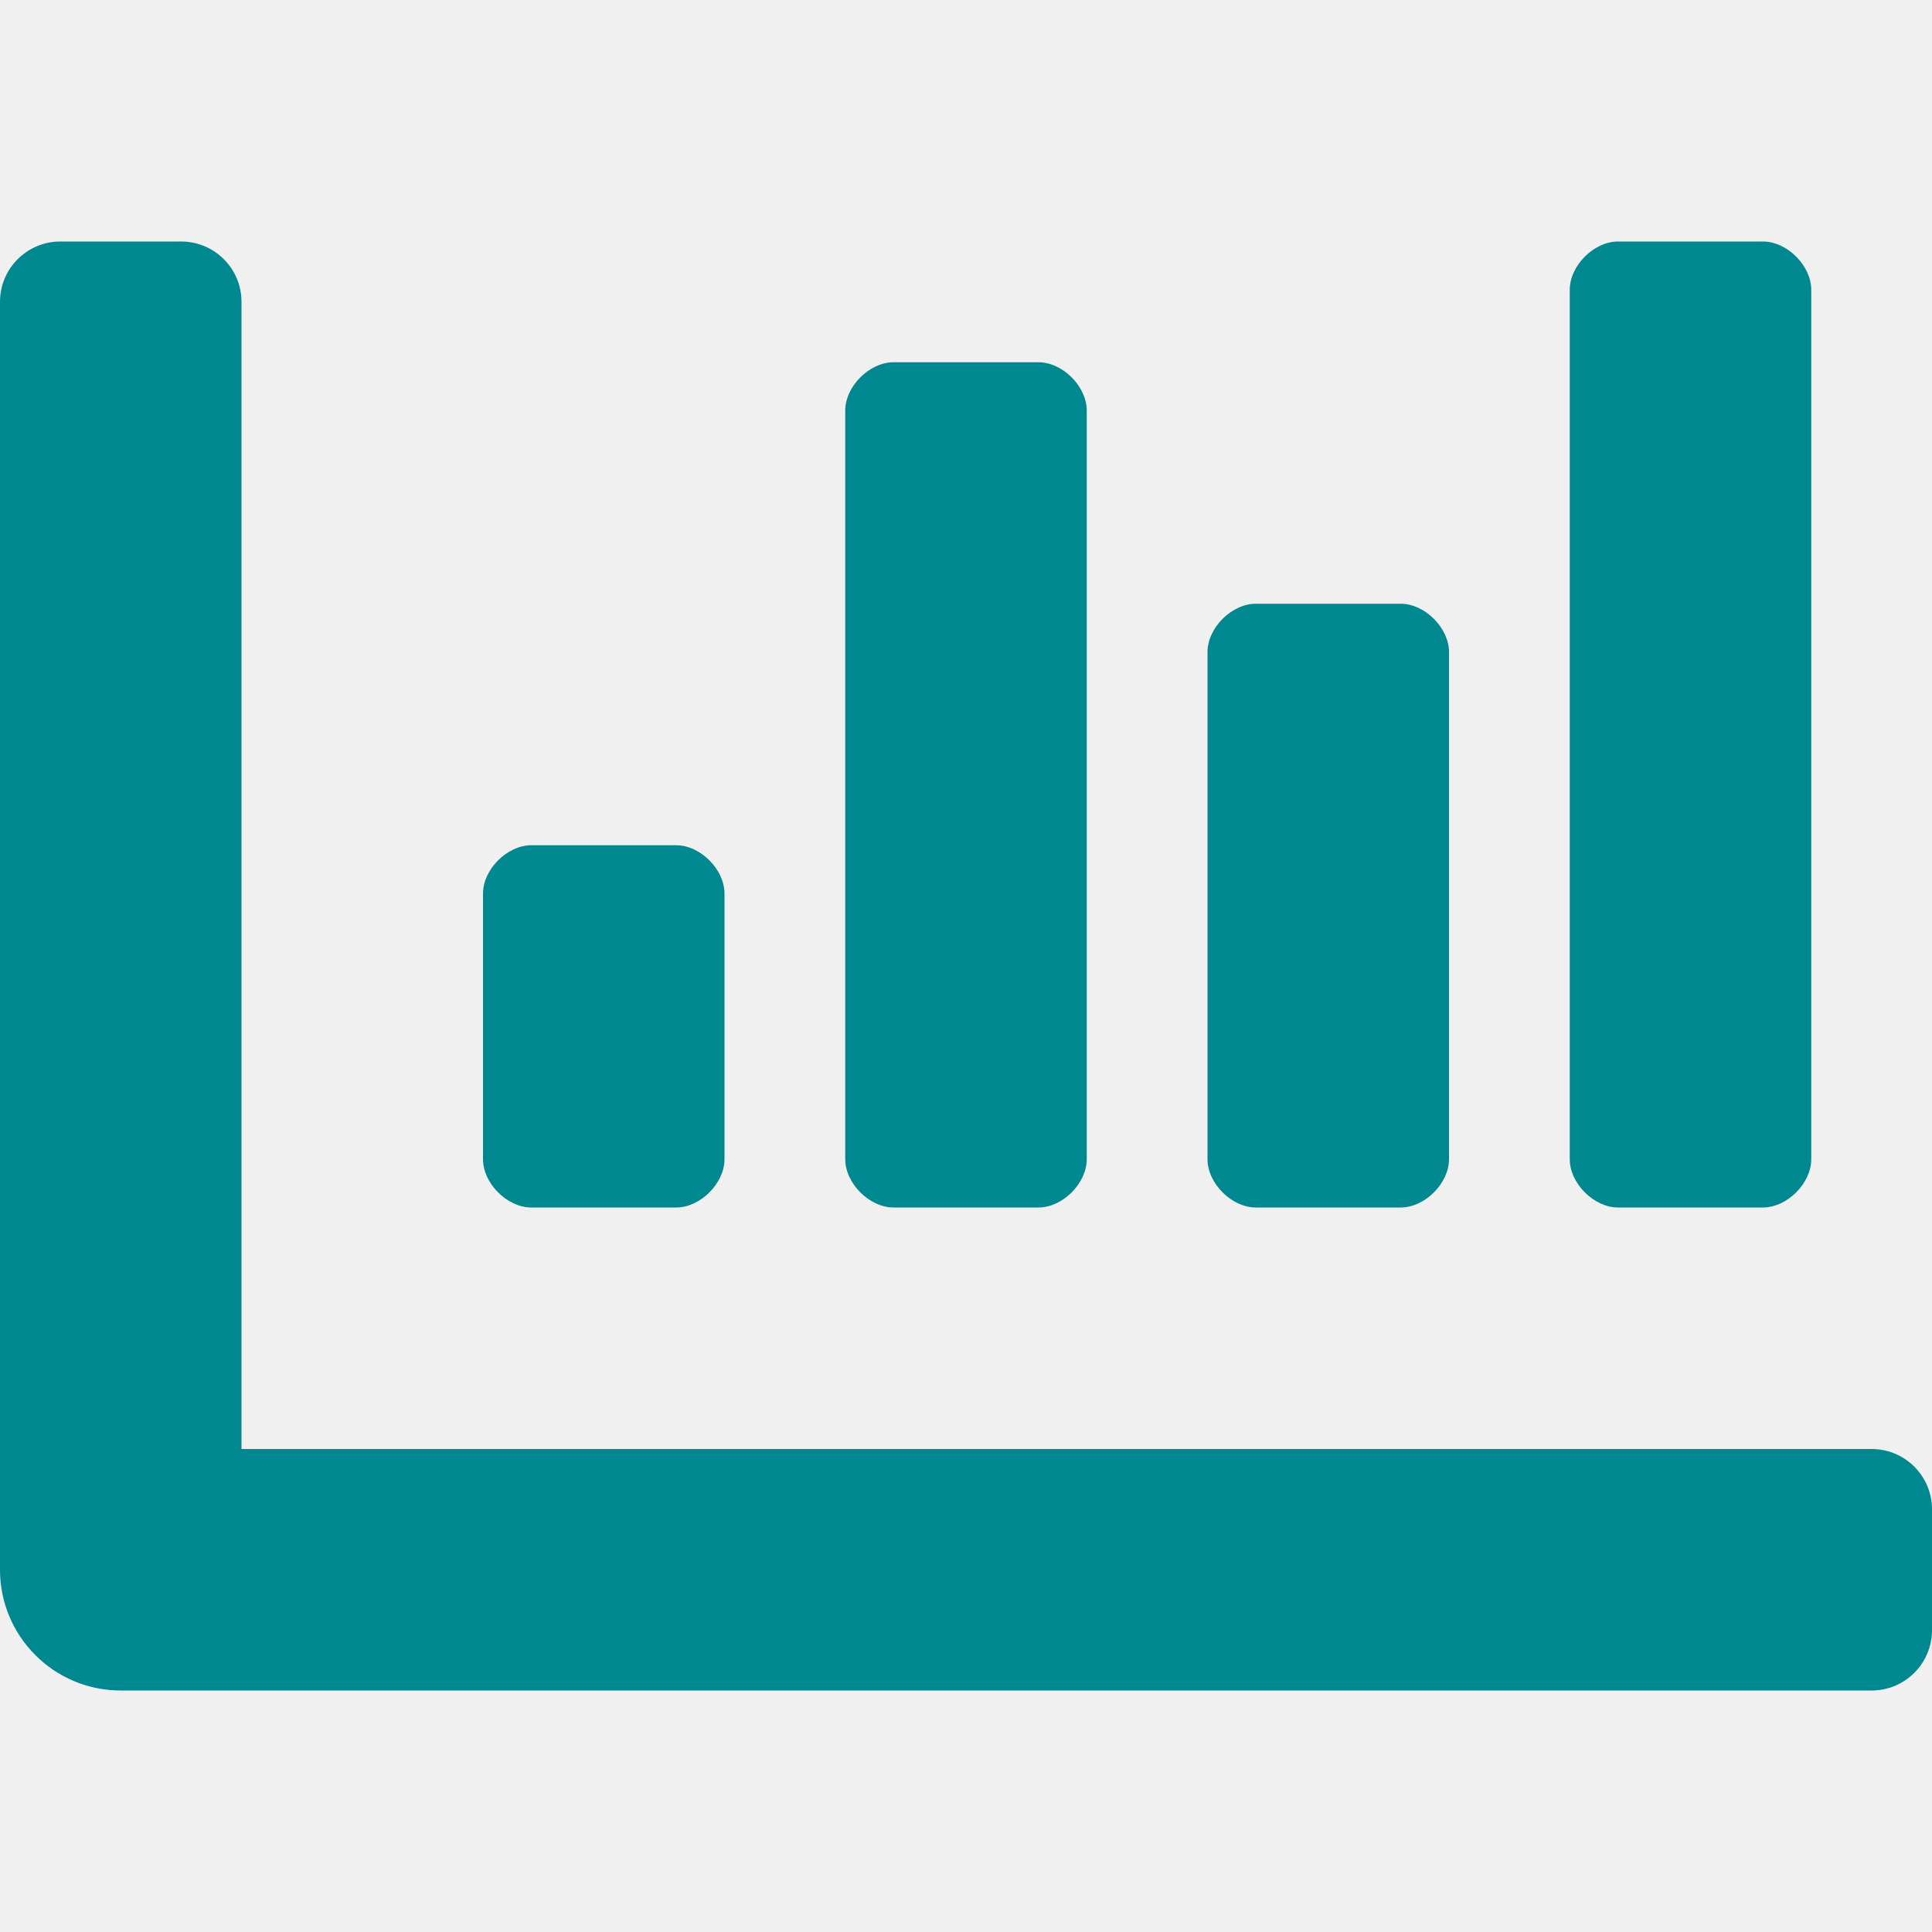
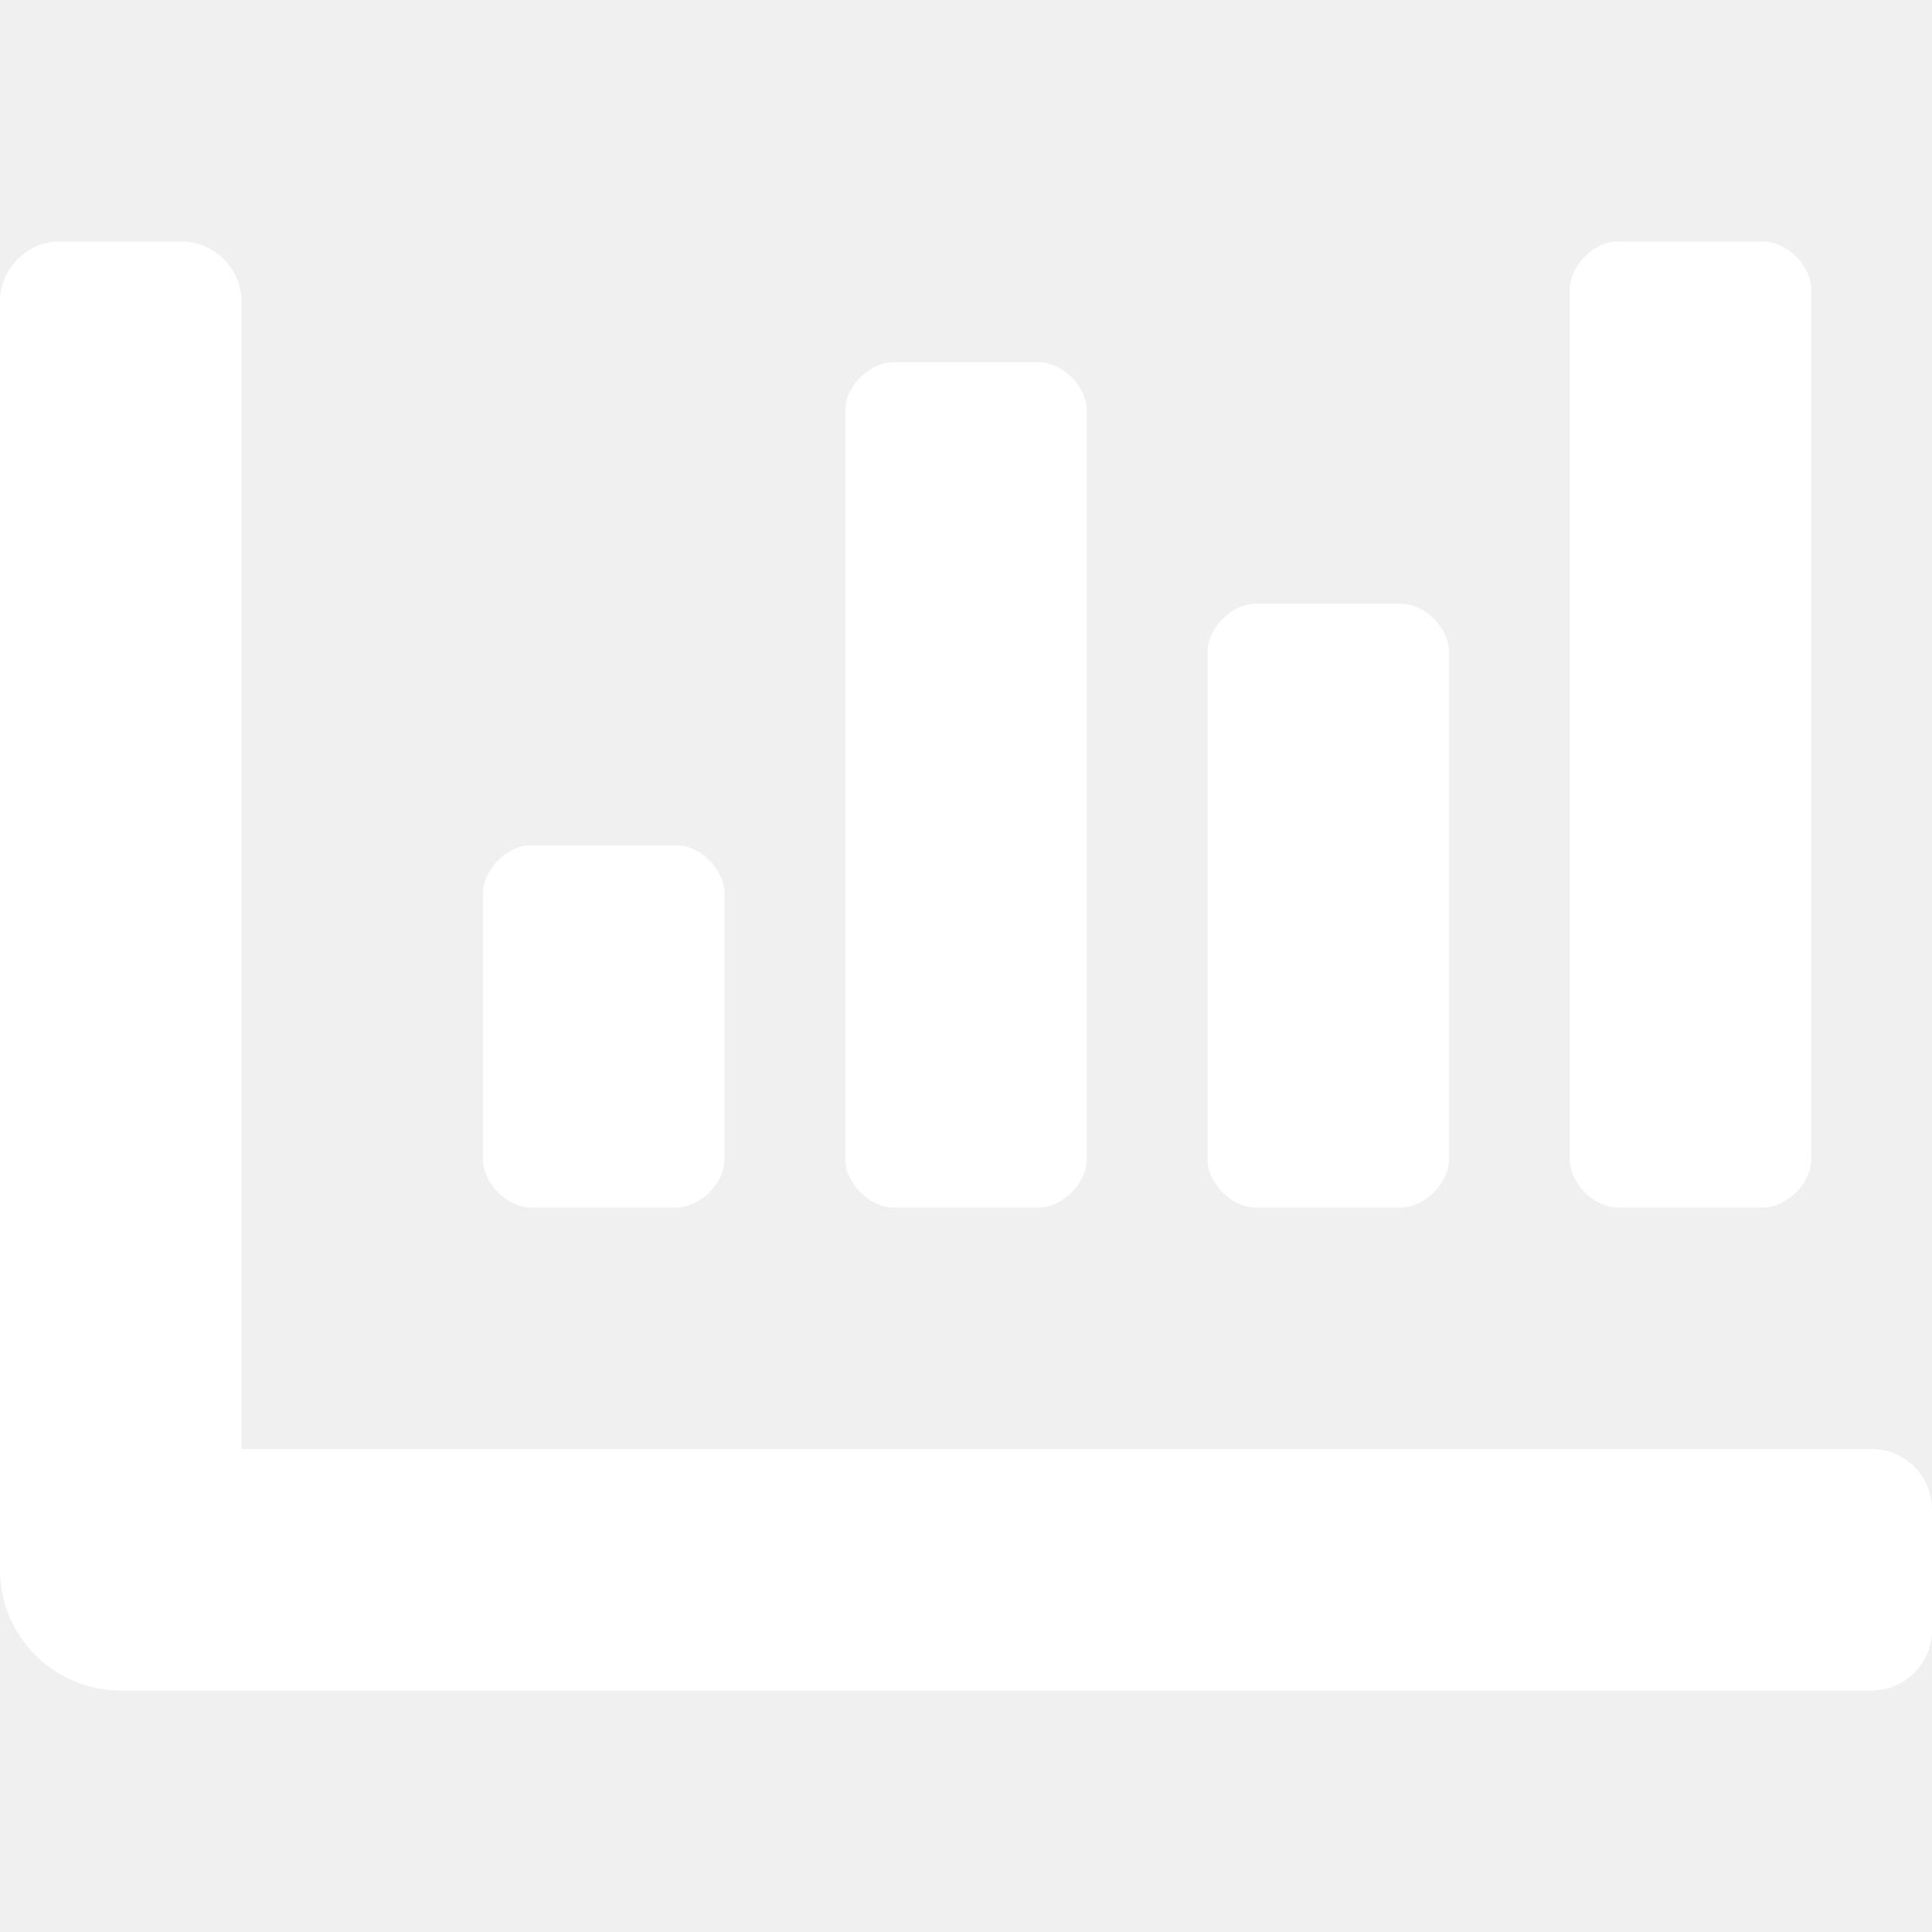
<svg xmlns="http://www.w3.org/2000/svg" aria-hidden="true" focusable="false" data-prefix="fas" data-icon="chart-bar" class="svg-inline--fa fa-chart-bar fa-w-16" role="img" viewBox="0 0 512 512">
-   <path fill="rgb(0, 136, 145)" d="M332.8 320h38.4c6.4 0 12.8-6.4 12.8-12.8V172.8c0-6.4-6.4-12.8-12.8-12.8h-38.4c-6.4 0-12.8 6.4-12.8 12.8v134.4c0 6.4 6.4 12.8 12.8 12.8zm96 0h38.4c6.4 0 12.8-6.4 12.8-12.8V76.8c0-6.4-6.4-12.8-12.8-12.8h-38.4c-6.4 0-12.8 6.4-12.8 12.8v230.4c0 6.4 6.4 12.8 12.8 12.8zm-288 0h38.4c6.4 0 12.8-6.4 12.8-12.8v-70.4c0-6.4-6.4-12.8-12.8-12.8h-38.4c-6.4 0-12.8 6.4-12.8 12.8v70.4c0 6.4 6.4 12.8 12.8 12.8zm96 0h38.4c6.4 0 12.8-6.4 12.8-12.8V108.8c0-6.4-6.4-12.8-12.8-12.8h-38.4c-6.4 0-12.8 6.4-12.8 12.8v198.4c0 6.4 6.4 12.8 12.8 12.8zM496 384H64V80c0-8.84-7.16-16-16-16H16C7.16 64 0 71.16 0 80v336c0 17.67 14.33 32 32 32h464c8.84 0 16-7.16 16-16v-32c0-8.84-7.16-16-16-16z" />
+   <path fill="#ffffff" d="M332.8 320h38.4c6.4 0 12.8-6.4 12.8-12.8V172.8c0-6.4-6.4-12.8-12.8-12.8h-38.4c-6.4 0-12.8 6.4-12.8 12.8v134.4c0 6.4 6.4 12.8 12.8 12.8zm96 0h38.4c6.4 0 12.8-6.4 12.8-12.8V76.8c0-6.4-6.4-12.8-12.8-12.8h-38.4c-6.4 0-12.8 6.4-12.8 12.8v230.4c0 6.4 6.4 12.8 12.8 12.8zm-288 0h38.4c6.4 0 12.8-6.4 12.8-12.8v-70.4c0-6.4-6.4-12.8-12.8-12.8h-38.4c-6.4 0-12.8 6.4-12.8 12.8v70.4c0 6.4 6.4 12.8 12.8 12.8zm96 0h38.4c6.4 0 12.8-6.4 12.8-12.8V108.8c0-6.4-6.4-12.8-12.8-12.8h-38.4c-6.4 0-12.8 6.4-12.8 12.8v198.4c0 6.4 6.4 12.8 12.8 12.8zM496 384H64V80c0-8.84-7.16-16-16-16H16C7.16 64 0 71.16 0 80v336c0 17.67 14.33 32 32 32h464c8.84 0 16-7.16 16-16v-32c0-8.84-7.16-16-16-16z" />
</svg>
